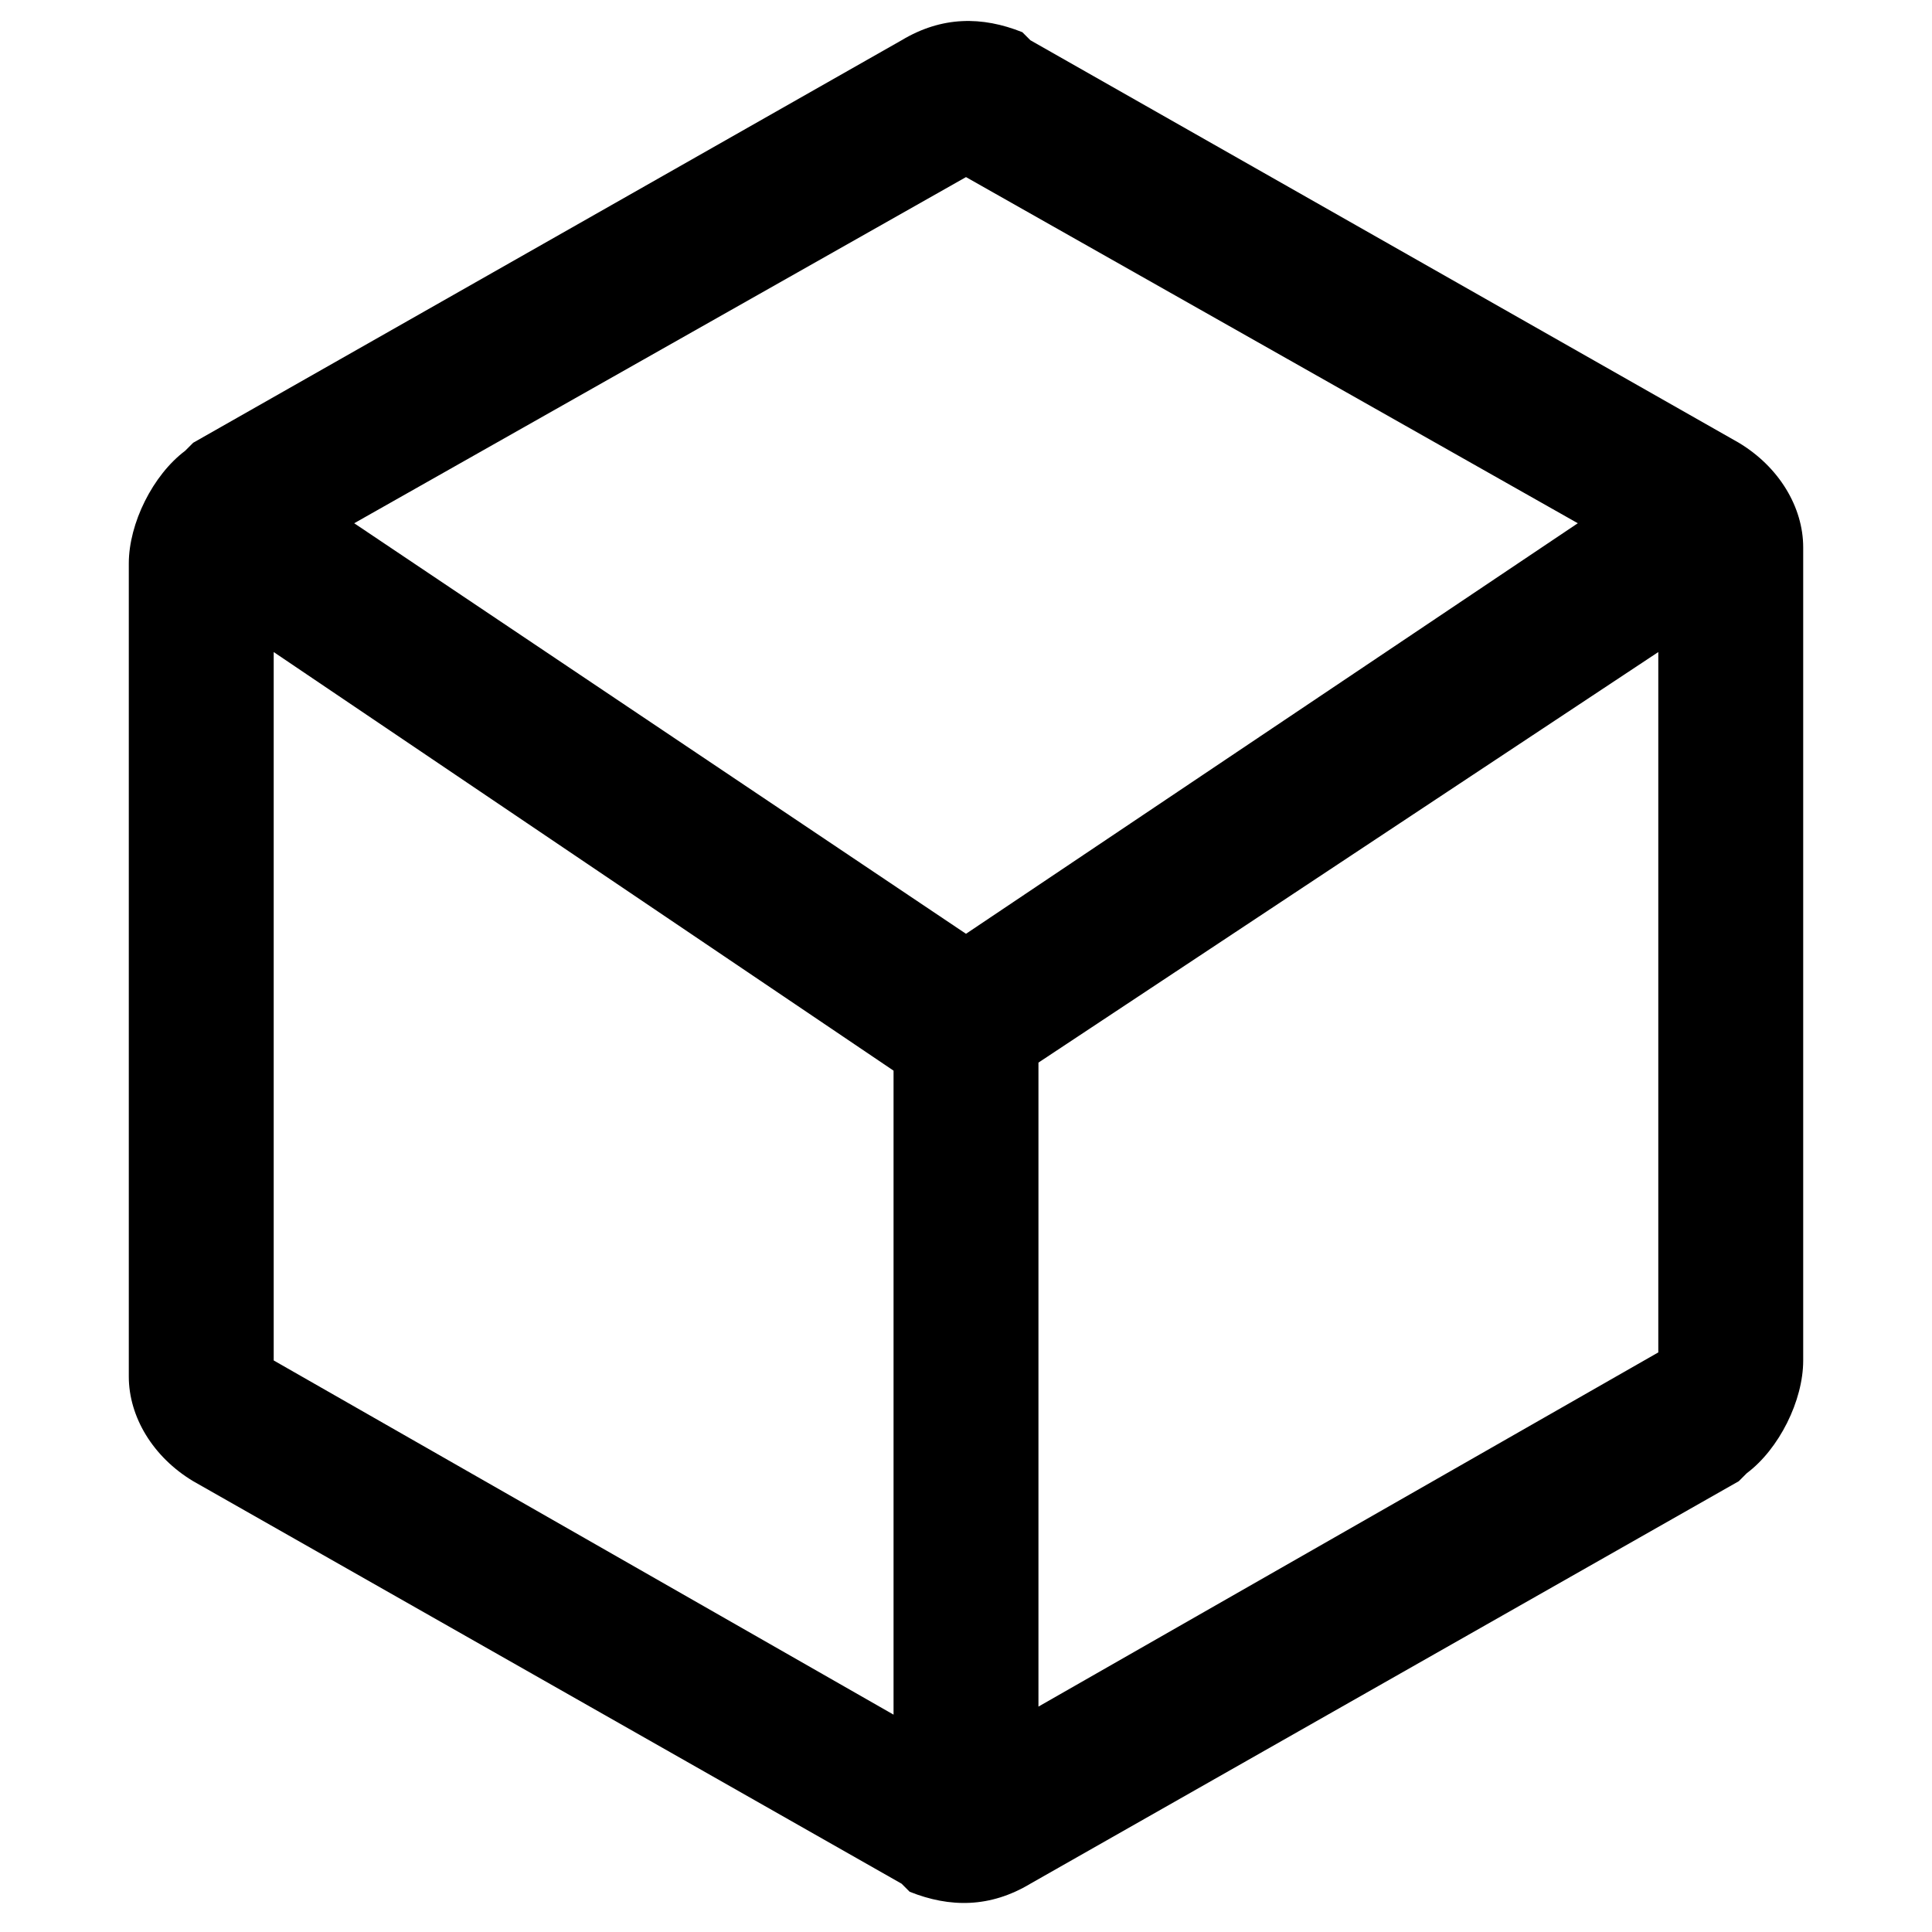
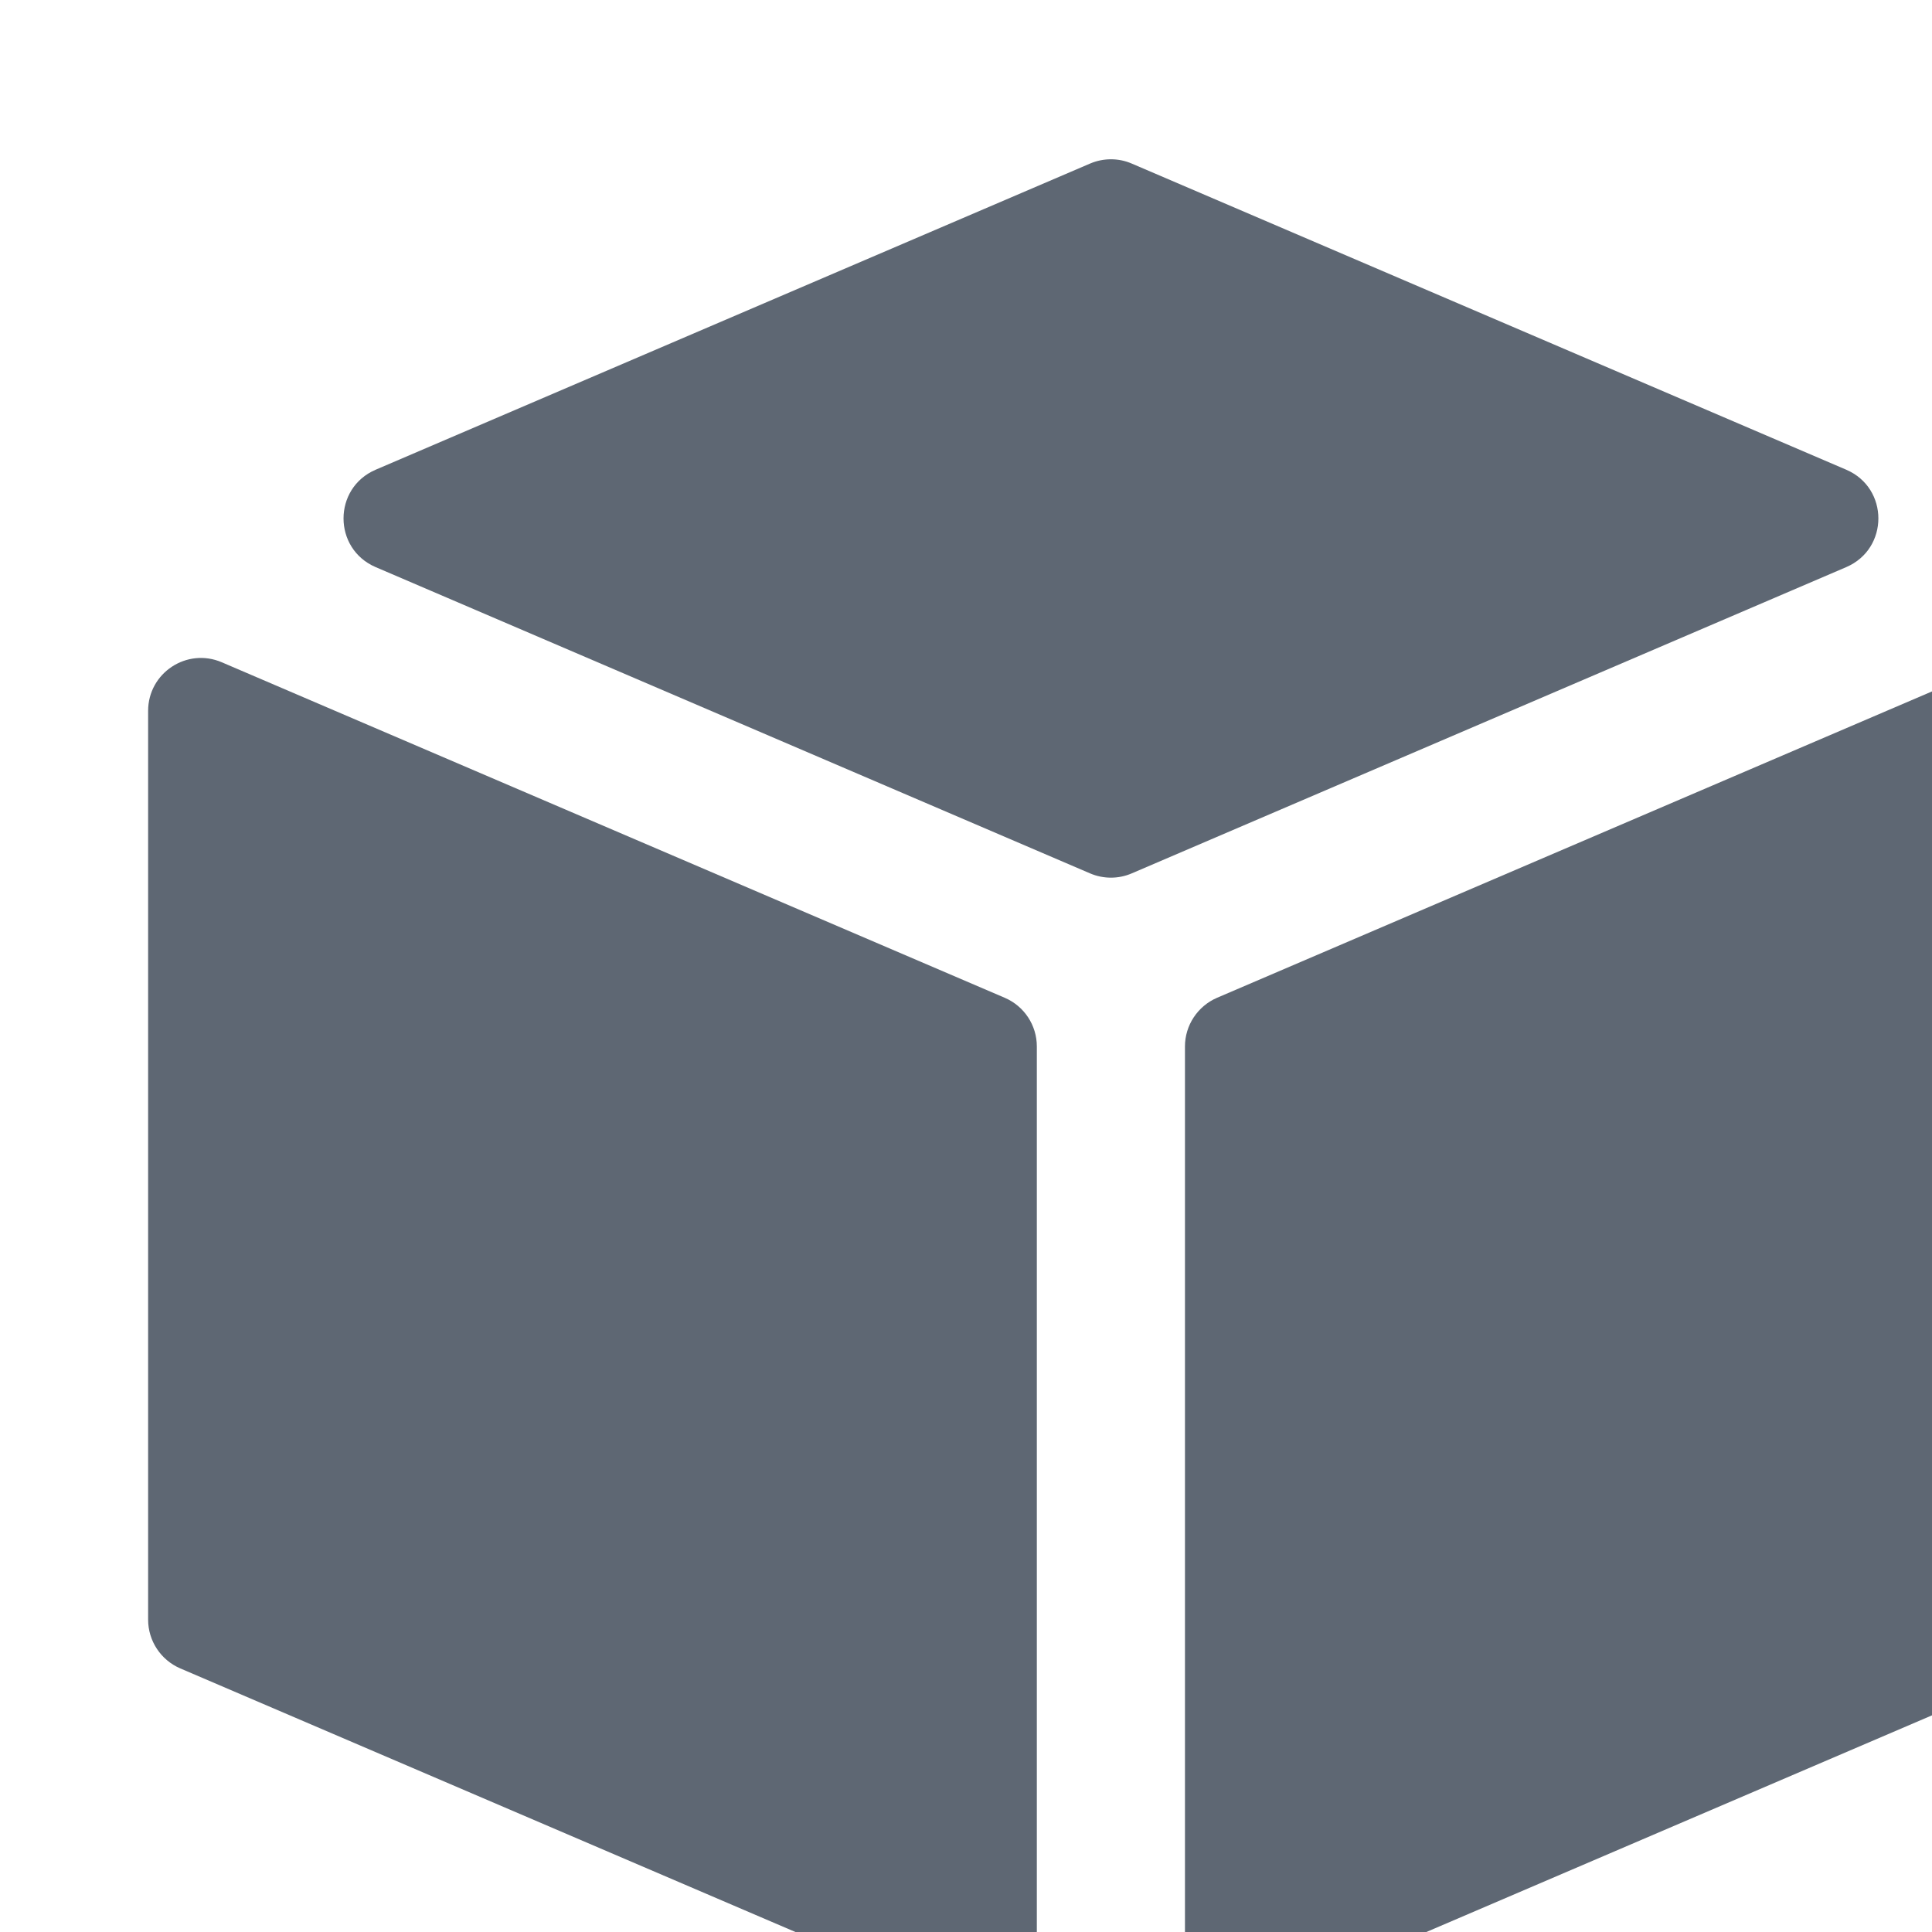
- <svg xmlns="http://www.w3.org/2000/svg" version="1.1" id="Layer_1" x="0px" y="0px" viewBox="0 0 24 24" style="enable-background:new 0 0 24 24;" xml:space="preserve">
-   <style type="text/css">
- 	.st0{fill-rule:evenodd;clip-rule:evenodd;}
- 	.st1{fill:none;}
- </style>
-   <g id="blocks">
-     <path id="Shape_2_" d="M11.2,0.5c0.5-0.3,1-0.3,1.5-0.1l0.1,0.1l8.8,5c0.5,0.3,0.8,0.8,0.8,1.3l0,0.1v10c0,0.5-0.3,1.1-0.7,1.4   l-0.1,0.1l-8.8,5c-0.5,0.3-1,0.3-1.5,0.1l-0.1-0.1l-8.8-5c-0.5-0.3-0.8-0.8-0.8-1.3l0-0.1V7c0-0.5,0.3-1.1,0.7-1.4l0.1-0.1   L11.2,0.5z M20.6,8.1l-7.7,5.1v8l7.7-4.4V8.1z M3.4,8.1v8.8l7.7,4.4v-8L3.4,8.1z M12,2.2L4.4,6.5l7.6,5.1l7.6-5.1L12,2.2z" />
-   </g>
+ <svg xmlns="http://www.w3.org/2000/svg" width="21" height="21" viewBox="0 0 21 21" fill="none" style="transform: scale(1.15); transform-origin: center;">
+   <path d="M1.703 15.769L9.103 18.94C9.433 19.081 9.8 18.839 9.8 18.48V9.891C9.8 9.691 9.681 9.51 9.497 9.431L2.097 6.26C1.767 6.118 1.4 6.36 1.4 6.719V15.309C1.4 15.509 1.52 15.69 1.703 15.769Z" fill="#5E6773" />
+   <path d="M3.55 5.36L10.303 8.255C10.429 8.309 10.572 8.309 10.697 8.255L17.451 5.36C17.855 5.186 17.855 4.614 17.451 4.44L10.697 1.546C10.572 1.492 10.429 1.492 10.303 1.546L3.55 4.44C3.146 4.614 3.146 5.186 3.55 5.36Z" fill="#5E6773" />
+   <path d="M11.897 18.94L19.297 15.769C19.481 15.69 19.6 15.509 19.6 15.309V6.719C19.6 6.36 19.233 6.118 18.903 6.26L11.503 9.431C11.32 9.51 11.2 9.691 11.2 9.891V18.48C11.2 18.839 11.567 19.081 11.897 18.94Z" fill="#5E6773" />
</svg>
